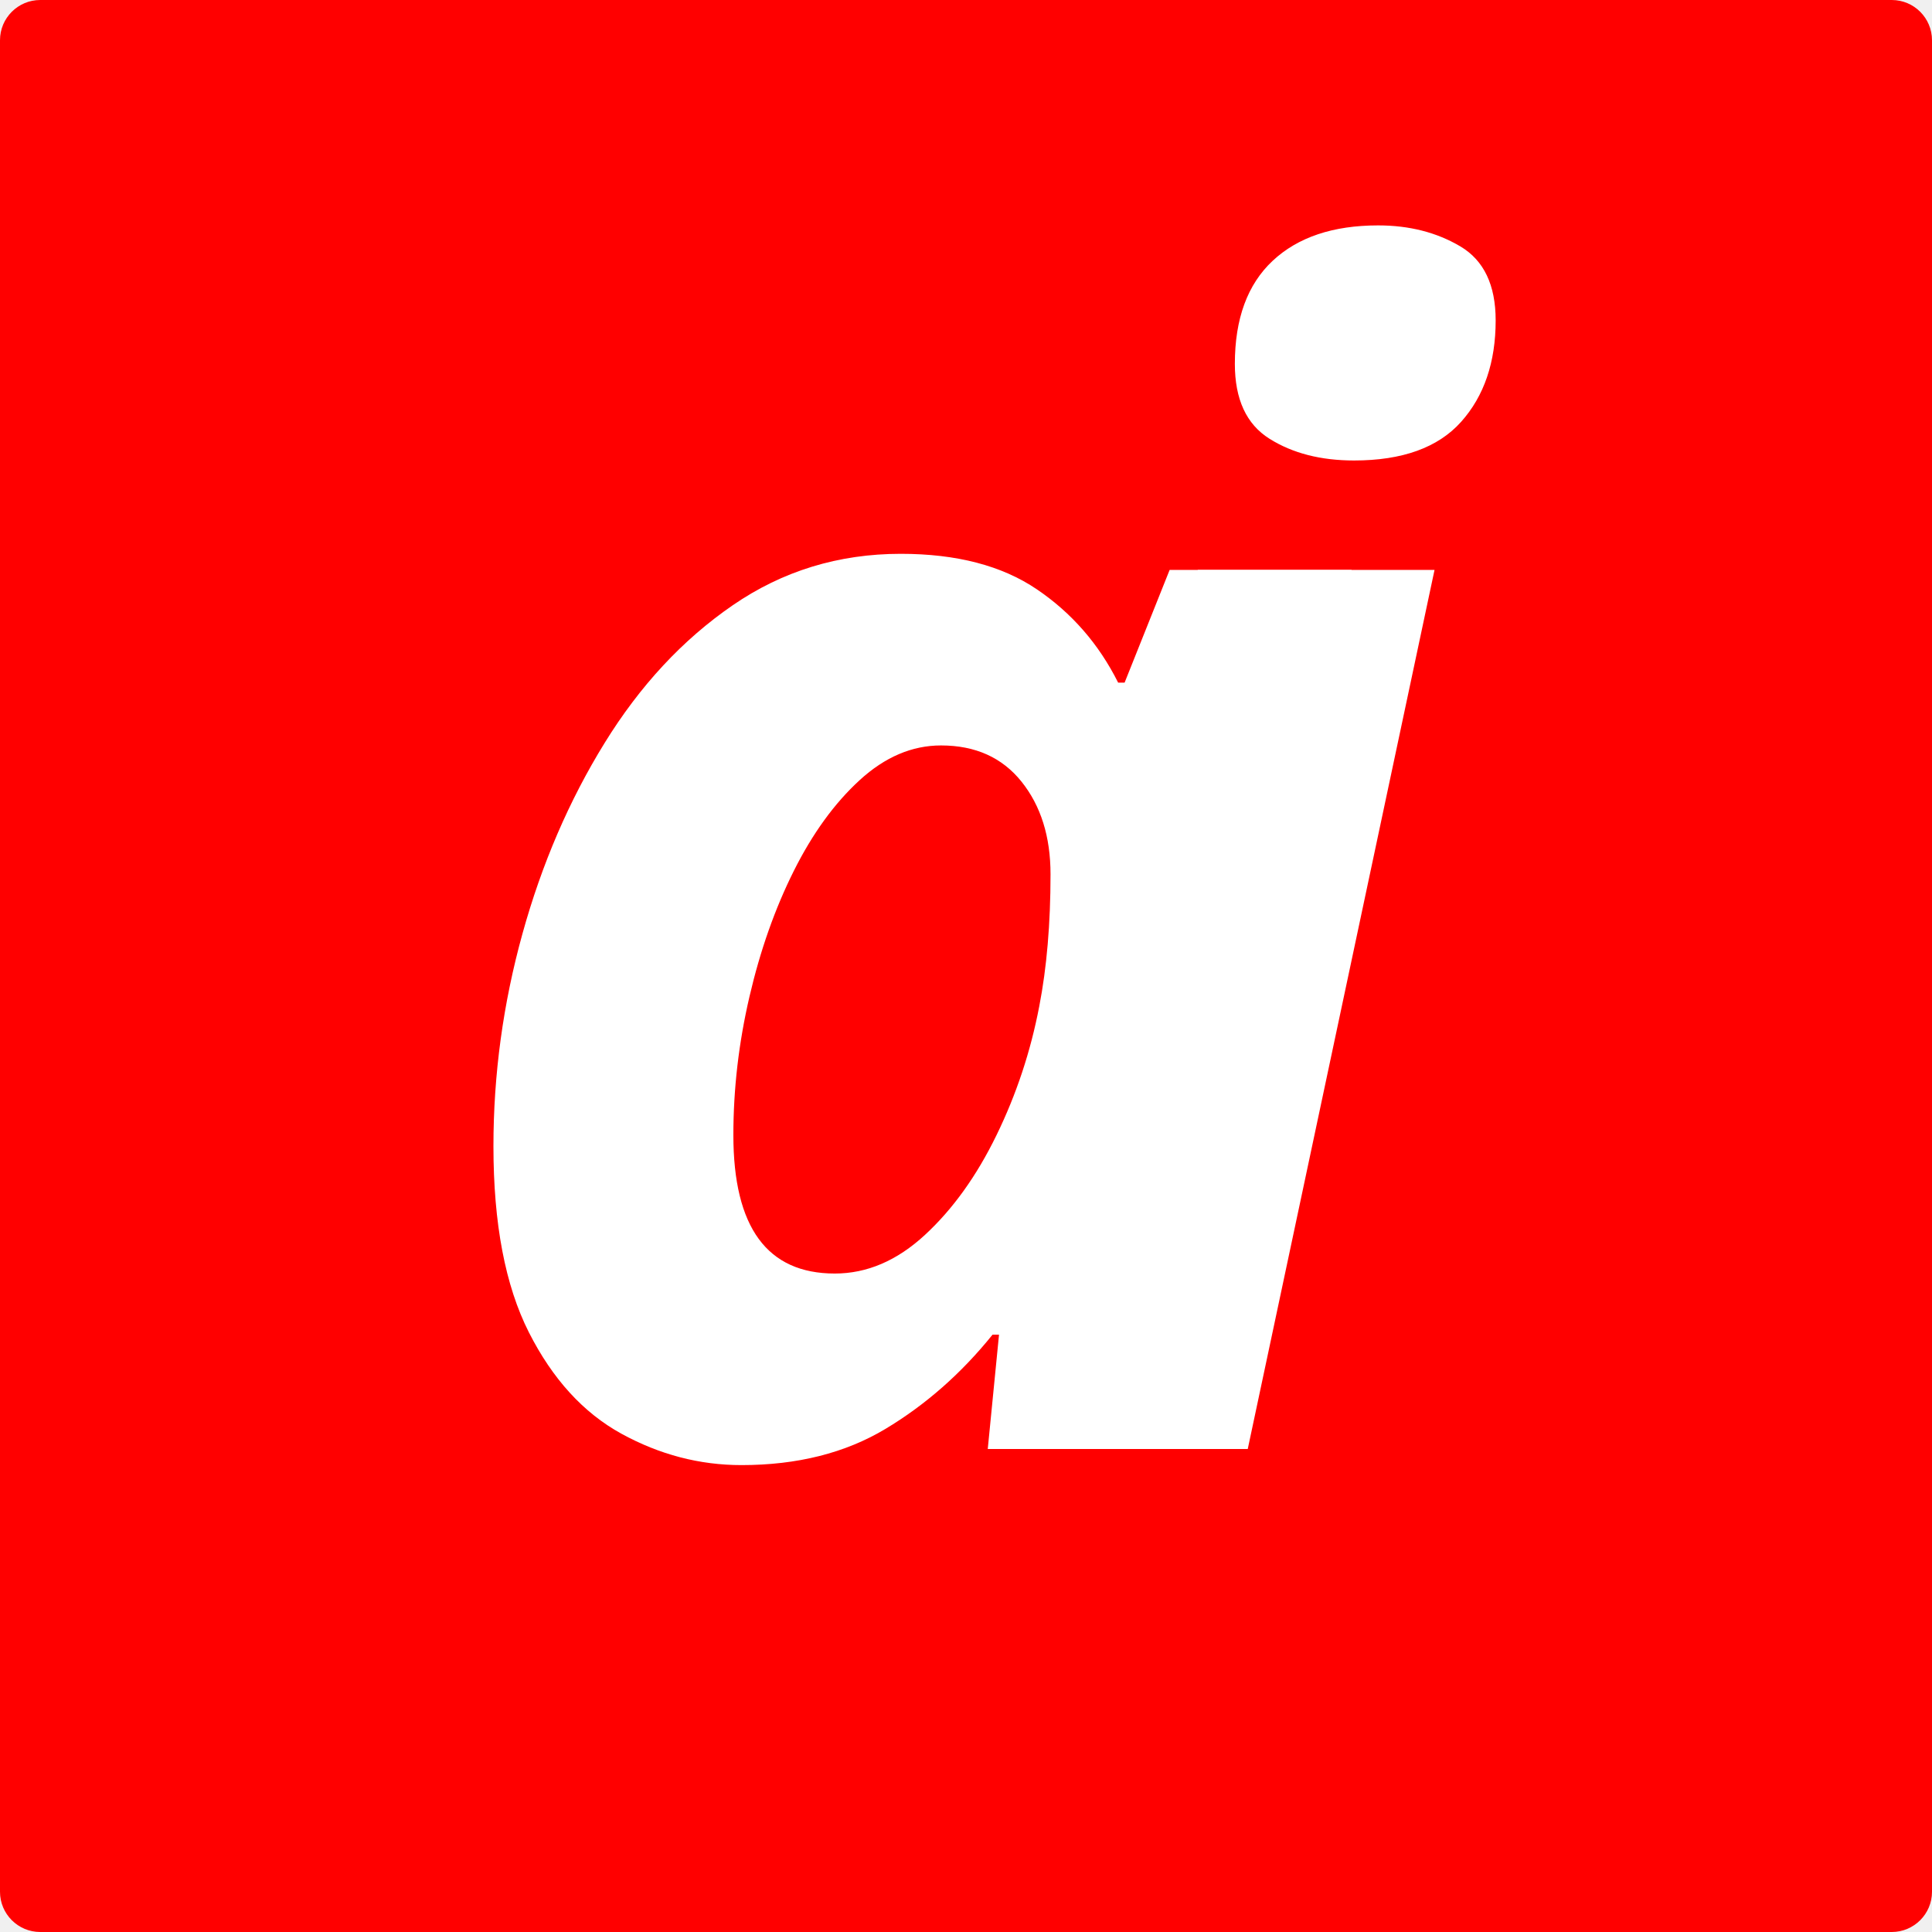
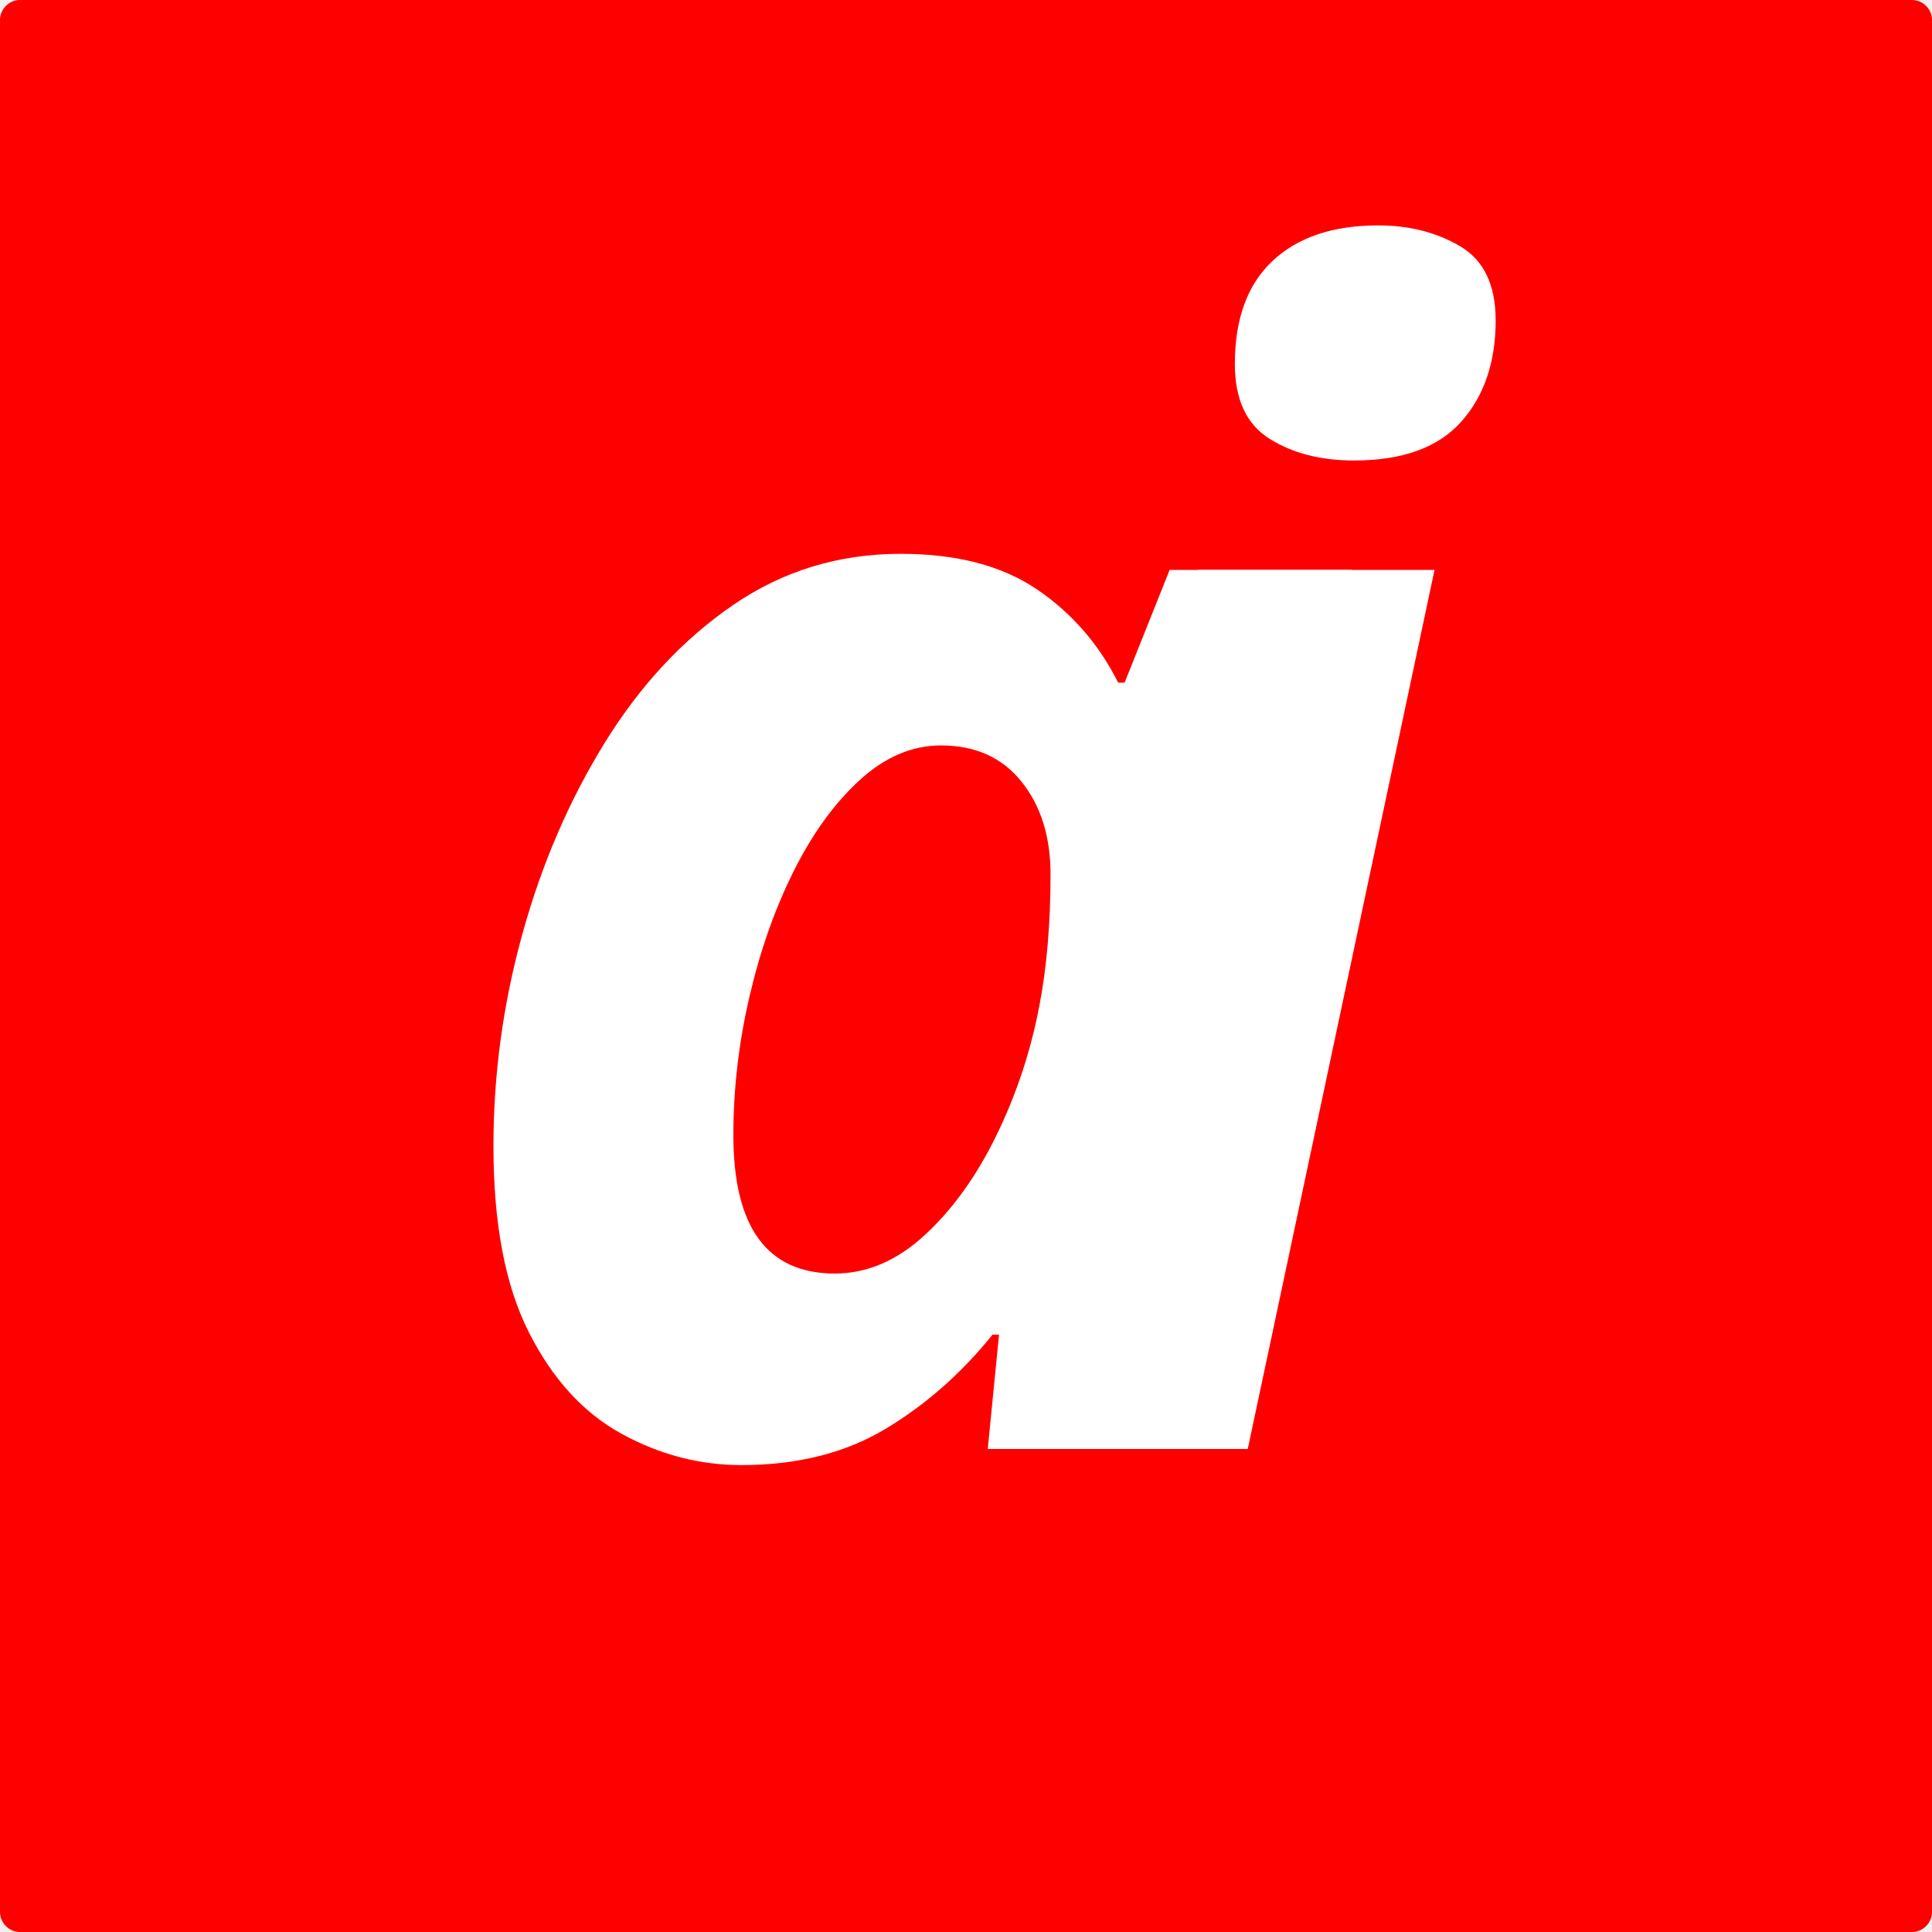
<svg xmlns="http://www.w3.org/2000/svg" width="480" height="480" viewBox="0 0 480 480">
  <defs>
    <style>
      .futura {
        font-family: 'Futura';
        font-style: italic;
        font-size: 400px;
        font-weight: bold;
      }
      .data {
        fill: white;
      }
      .imago {
        fill: white;
      }
      .background {
        fill: red;
      }
    </style>
  </defs>
-   <rect class="background" width="100%" height="100%" rx="10" ry="10" />
+   <rect class="background" width="100%" height="100%" rx="5" ry="5" />
  <text x="105" y="360" class="futura data">a</text>
  <text x="244" y="360" class="futura imago">i</text>
</svg>
